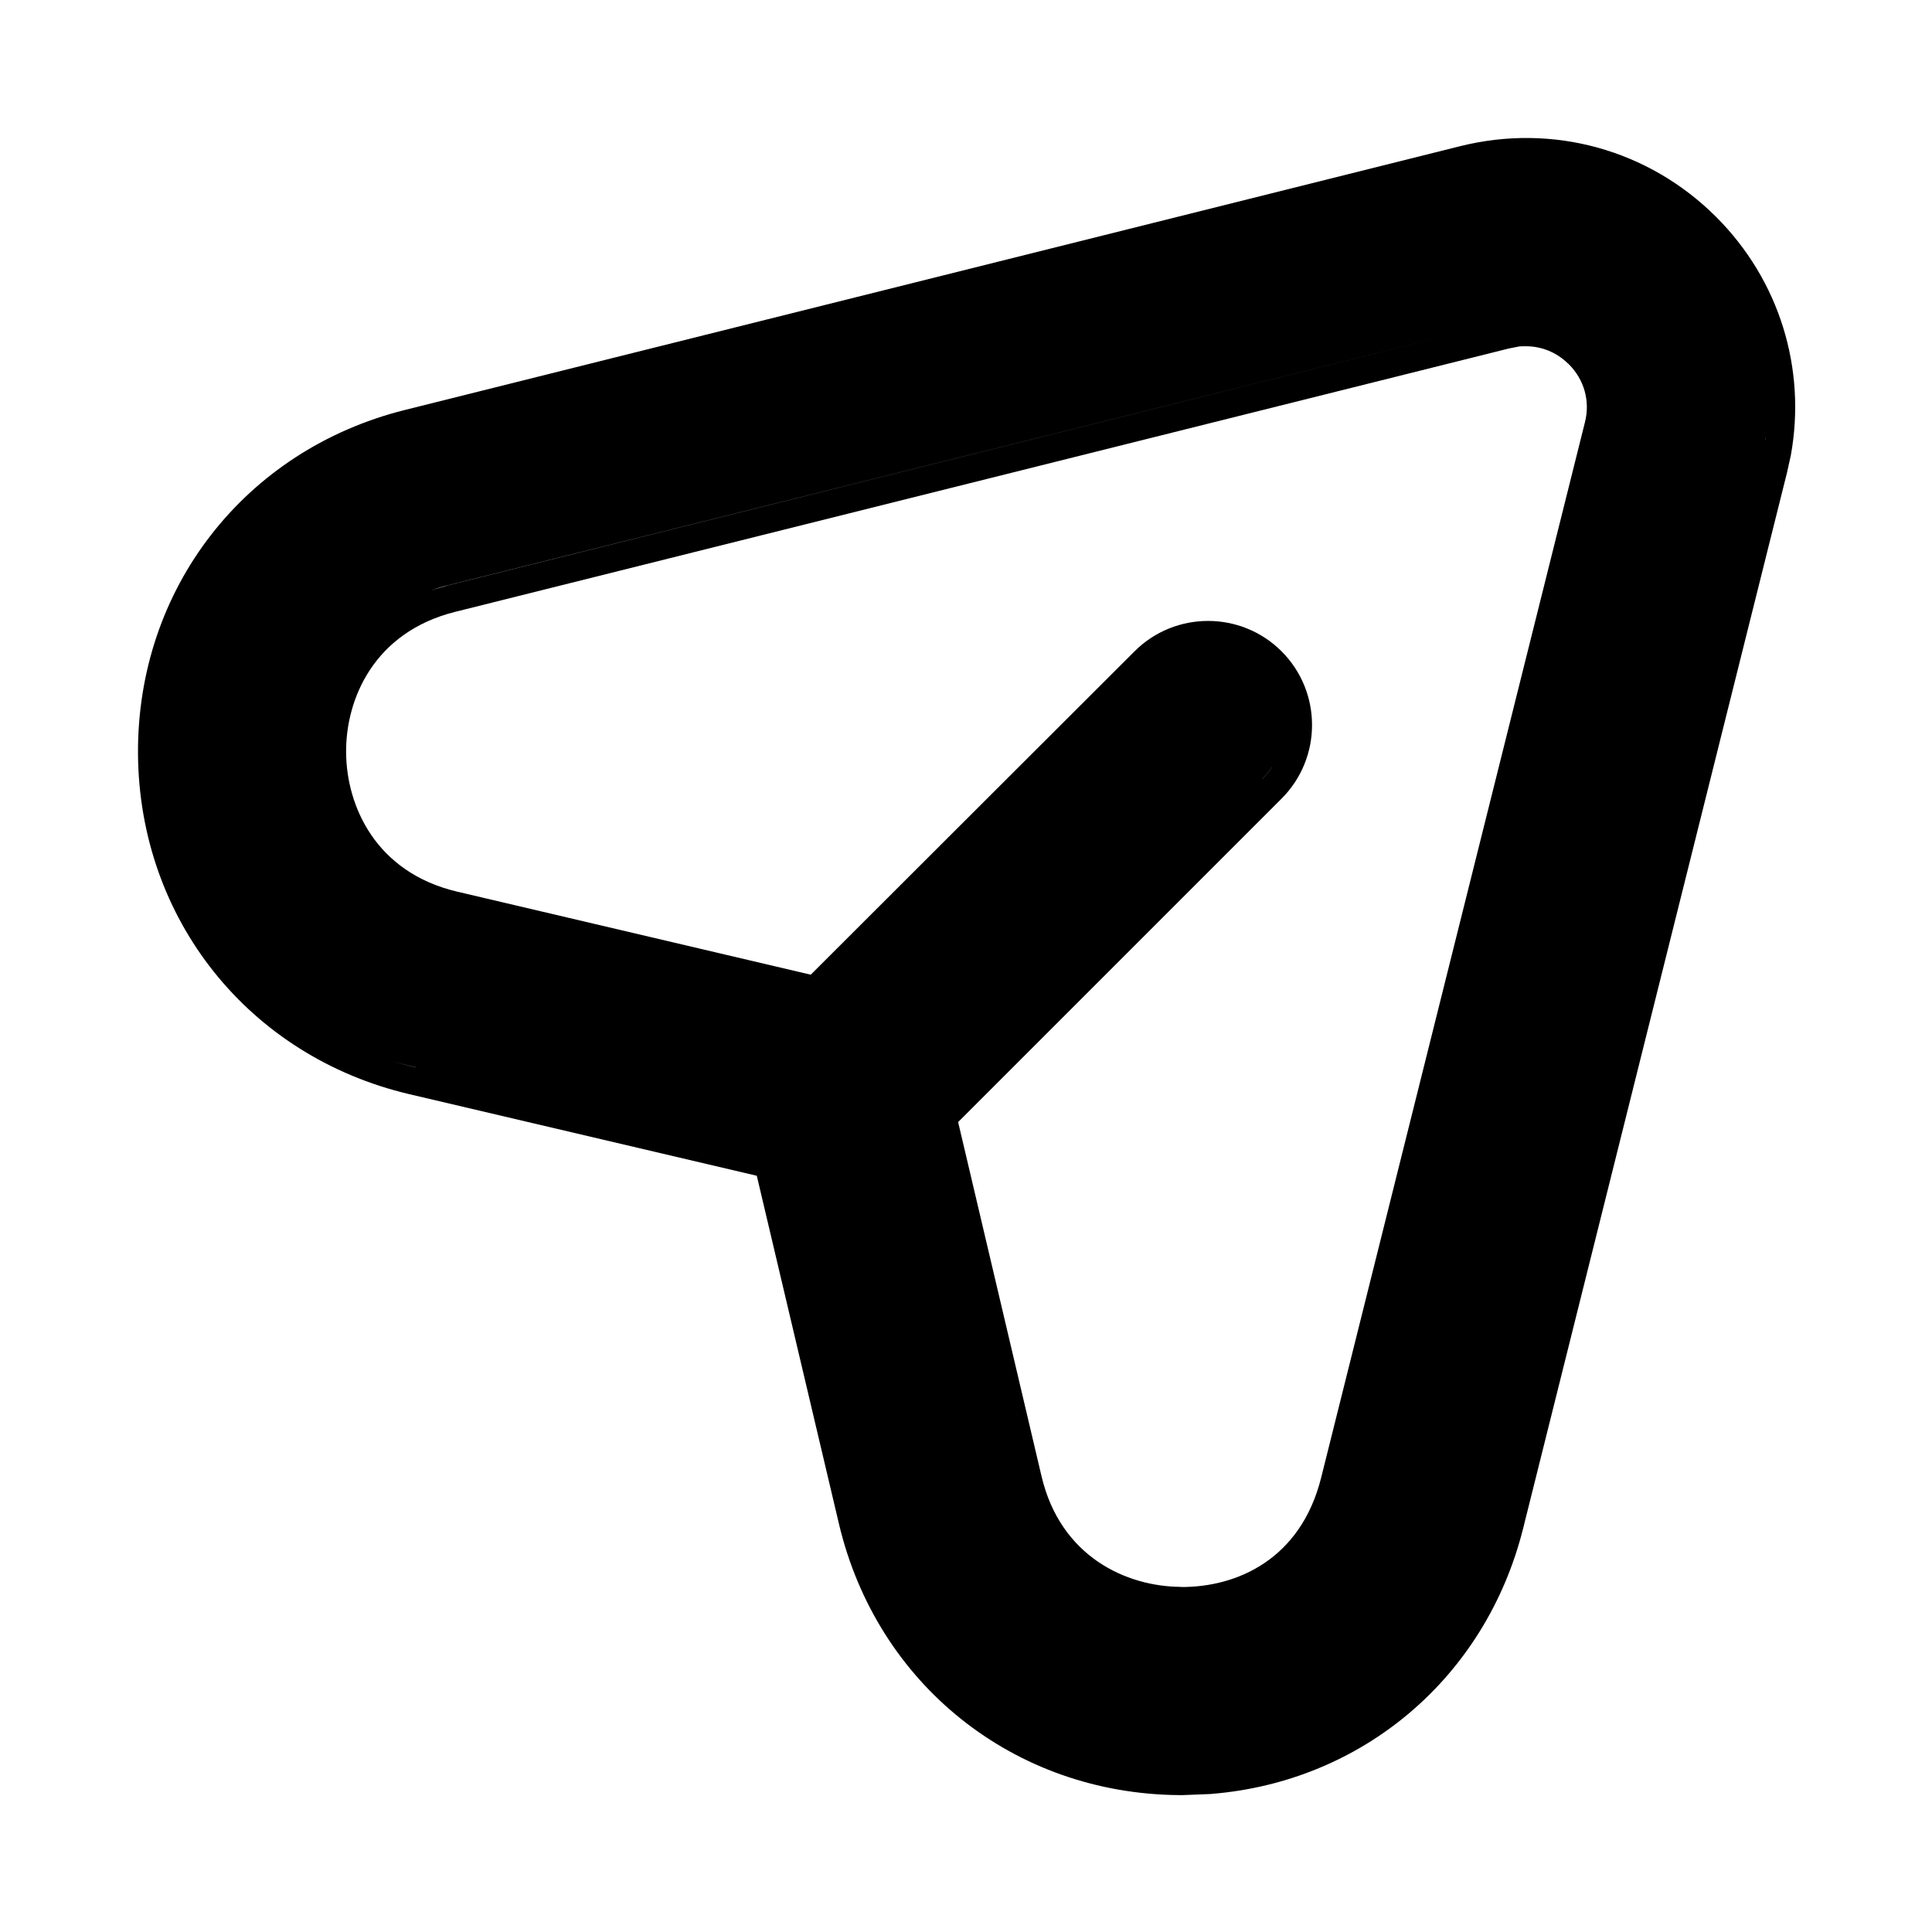
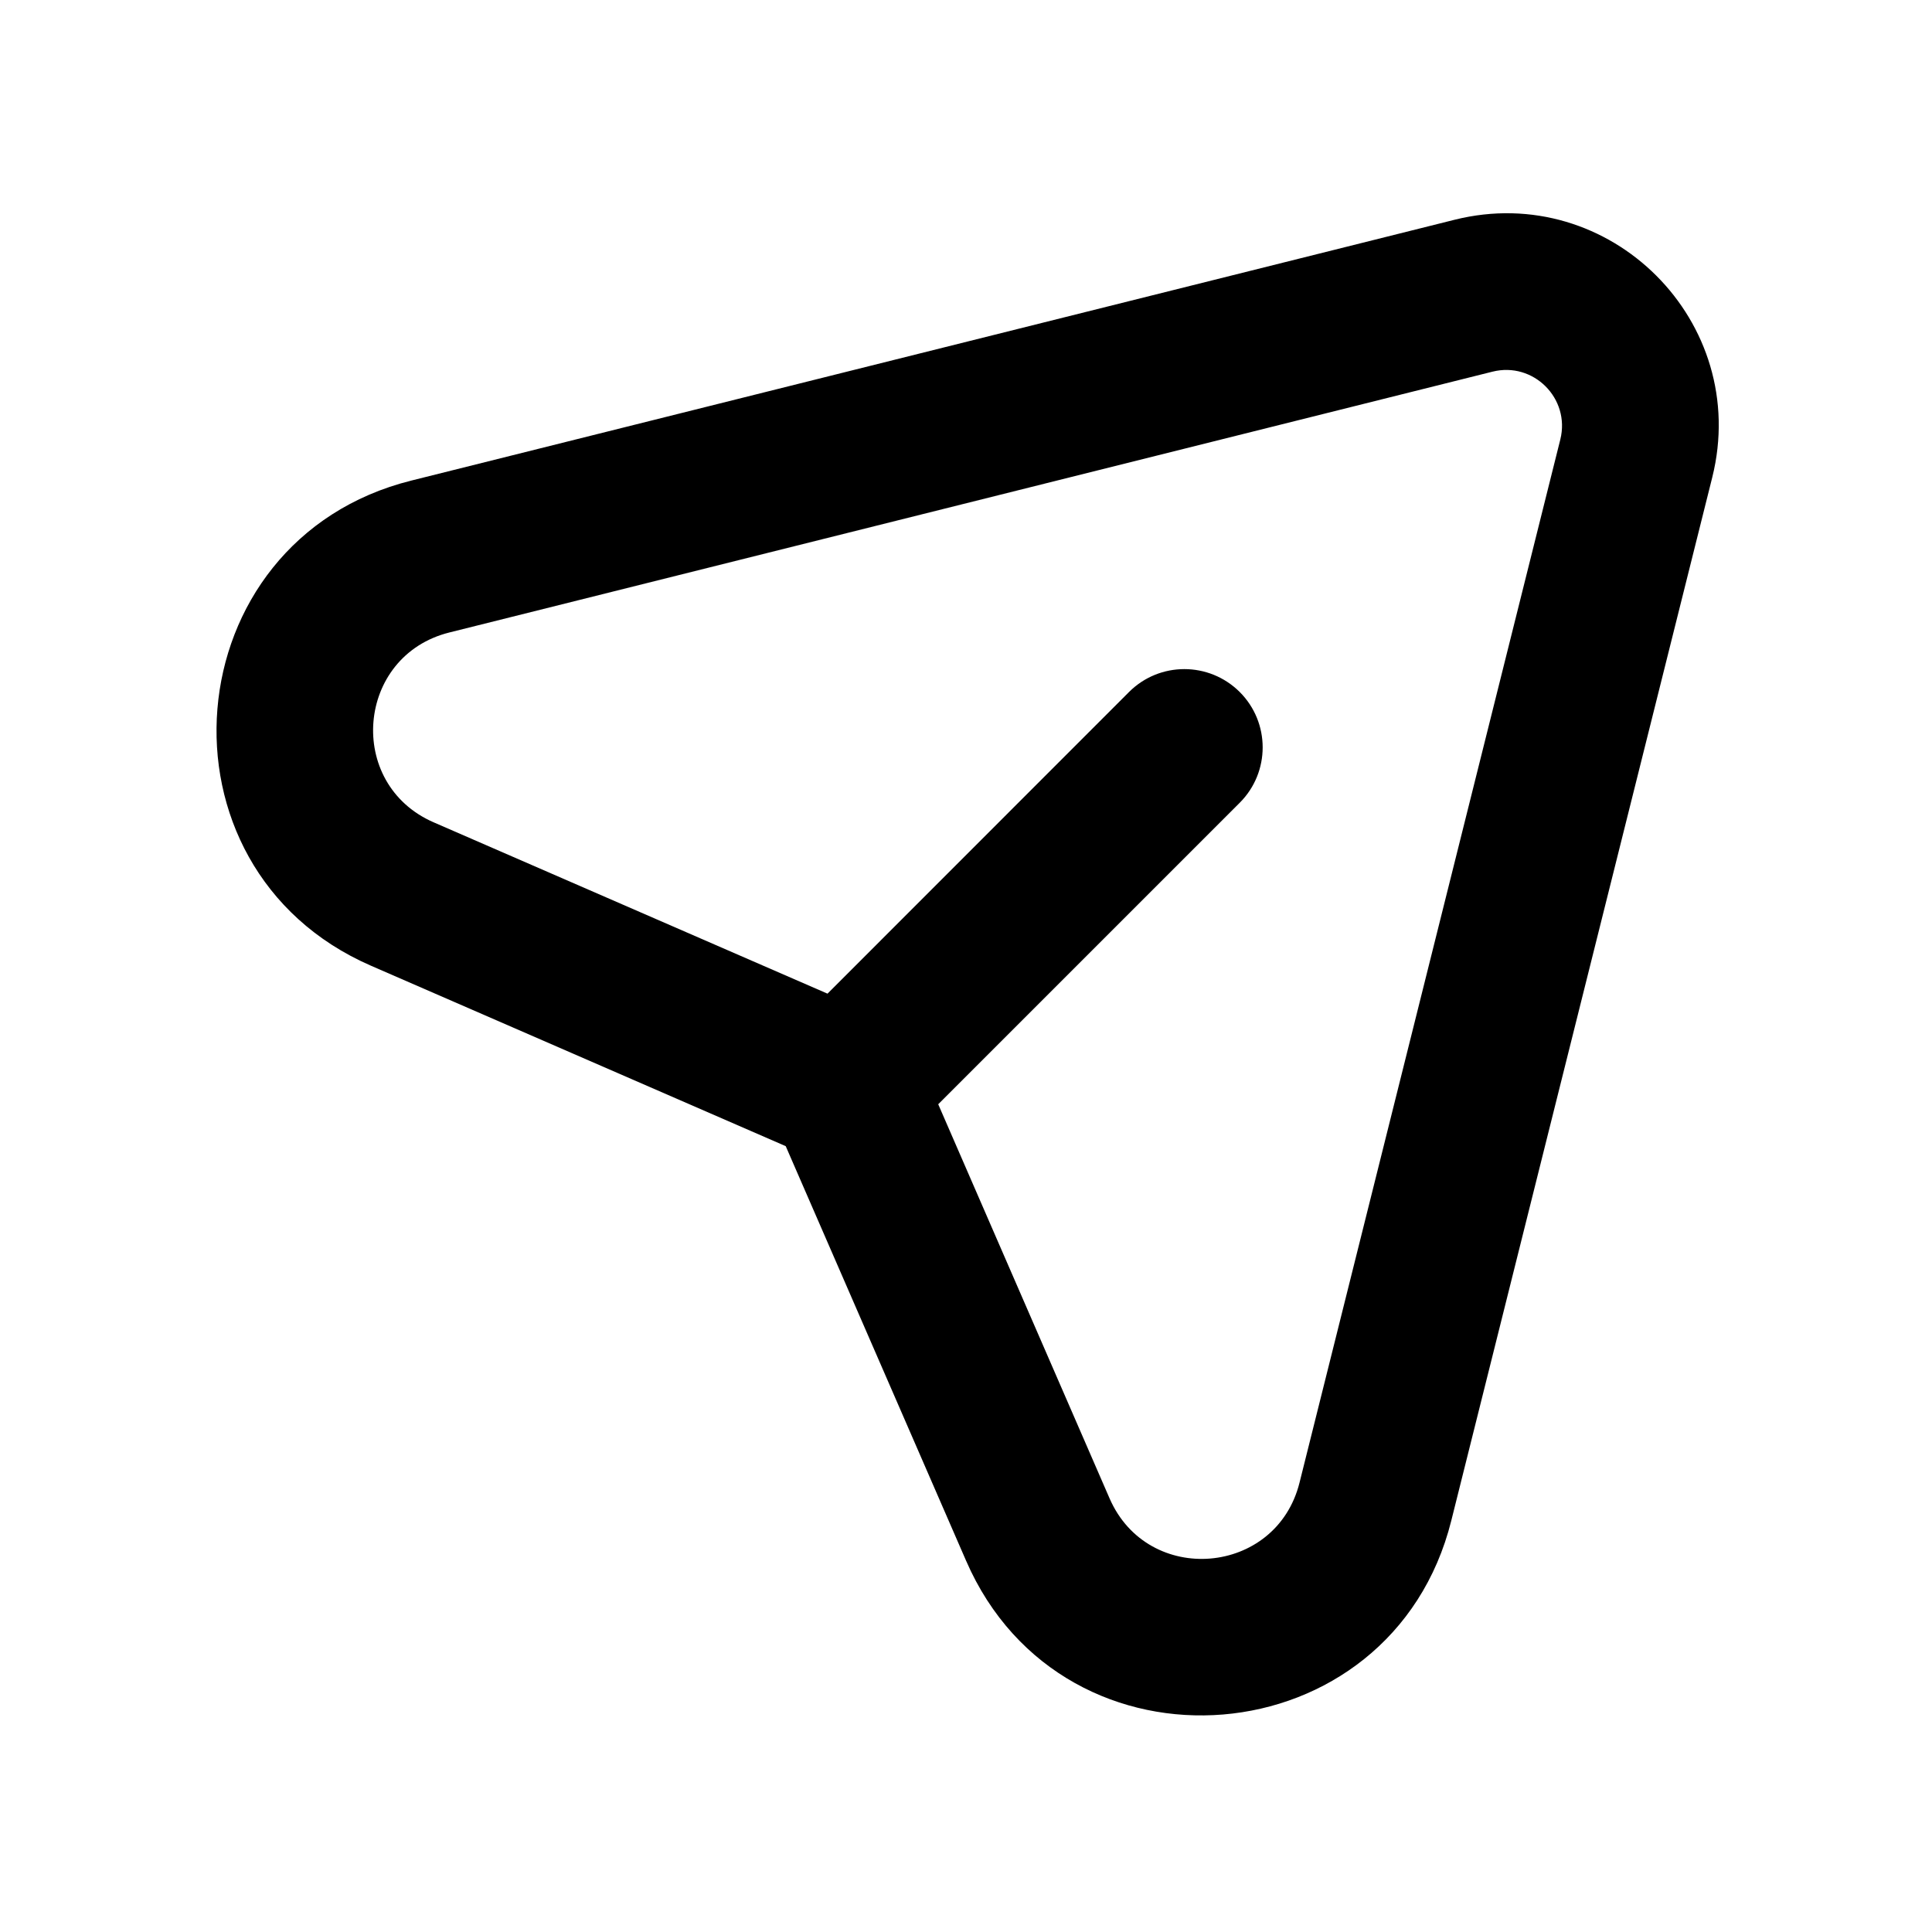
- <svg xmlns="http://www.w3.org/2000/svg" width="14" height="14" viewBox="0 0 14 14" fill="none">
-   <path d="M10.582 1.059C11.253 0.892 11.947 1.084 12.436 1.572C12.894 2.03 13.091 2.67 12.977 3.3L12.949 3.426L11.043 11.052V11.053L11.037 11.076C10.766 12.157 9.874 12.909 8.783 12.999L8.774 13L8.571 13.008H8.545C7.348 12.999 6.354 12.206 6.079 11.041L5.484 8.52L2.967 7.929C1.802 7.655 1.009 6.66 1 5.464C0.992 4.267 1.772 3.262 2.933 2.971L10.582 1.059ZM11.012 2.51L10.935 2.525L3.297 4.434C2.712 4.581 2.505 5.063 2.508 5.453C2.511 5.843 2.724 6.322 3.312 6.461L5.875 7.063L8.221 4.72C8.515 4.426 8.993 4.426 9.287 4.72C9.581 5.015 9.581 5.492 9.287 5.787L6.943 8.131L7.547 10.696C7.685 11.283 8.164 11.496 8.554 11.499L8.556 11.5C8.965 11.503 9.425 11.298 9.573 10.71L11.485 3.06C11.524 2.907 11.48 2.751 11.368 2.639L11.362 2.634C11.277 2.551 11.168 2.509 11.057 2.509C11.043 2.509 11.028 2.509 11.012 2.51ZM7.429 10.966C7.432 10.974 7.434 10.981 7.438 10.988C7.434 10.981 7.432 10.974 7.429 10.966ZM2.816 7.68C2.88 7.701 2.946 7.719 3.013 7.735V7.734C2.946 7.718 2.88 7.701 2.816 7.68ZM9.146 5.645V5.646C9.173 5.619 9.197 5.59 9.217 5.559V5.558C9.197 5.589 9.173 5.618 9.146 5.645ZM3.249 4.24C3.205 4.251 3.163 4.264 3.123 4.278L3.249 4.241L10.899 2.328L3.249 4.24ZM12.755 3.378L12.793 3.179C12.794 3.175 12.793 3.17 12.794 3.165C12.785 3.236 12.773 3.307 12.755 3.378Z" fill="currentColor" />
+ <svg xmlns="http://www.w3.org/2000/svg" width="16" height="16" viewBox="0 0 16 16" fill="none">
+   <path d="M12.046 1.82C13.334 1.498 14.502 2.665 14.18 3.954L12.019 12.593C11.526 14.566 8.812 14.791 8.001 12.926L6.507 9.492L3.073 7.998C1.209 7.187 1.433 4.473 3.406 3.98L12.046 1.82ZM12.922 3.639C13.006 3.3 12.699 2.993 12.36 3.078L3.721 5.238C2.949 5.431 2.861 6.492 3.591 6.81L6.853 8.229L9.35 5.731C9.603 5.478 10.013 5.478 10.267 5.731C10.52 5.984 10.52 6.394 10.268 6.647L7.77 9.145L9.189 12.409C9.507 13.139 10.569 13.051 10.762 12.279L12.922 3.639Z" fill="currentColor" />
</svg>
